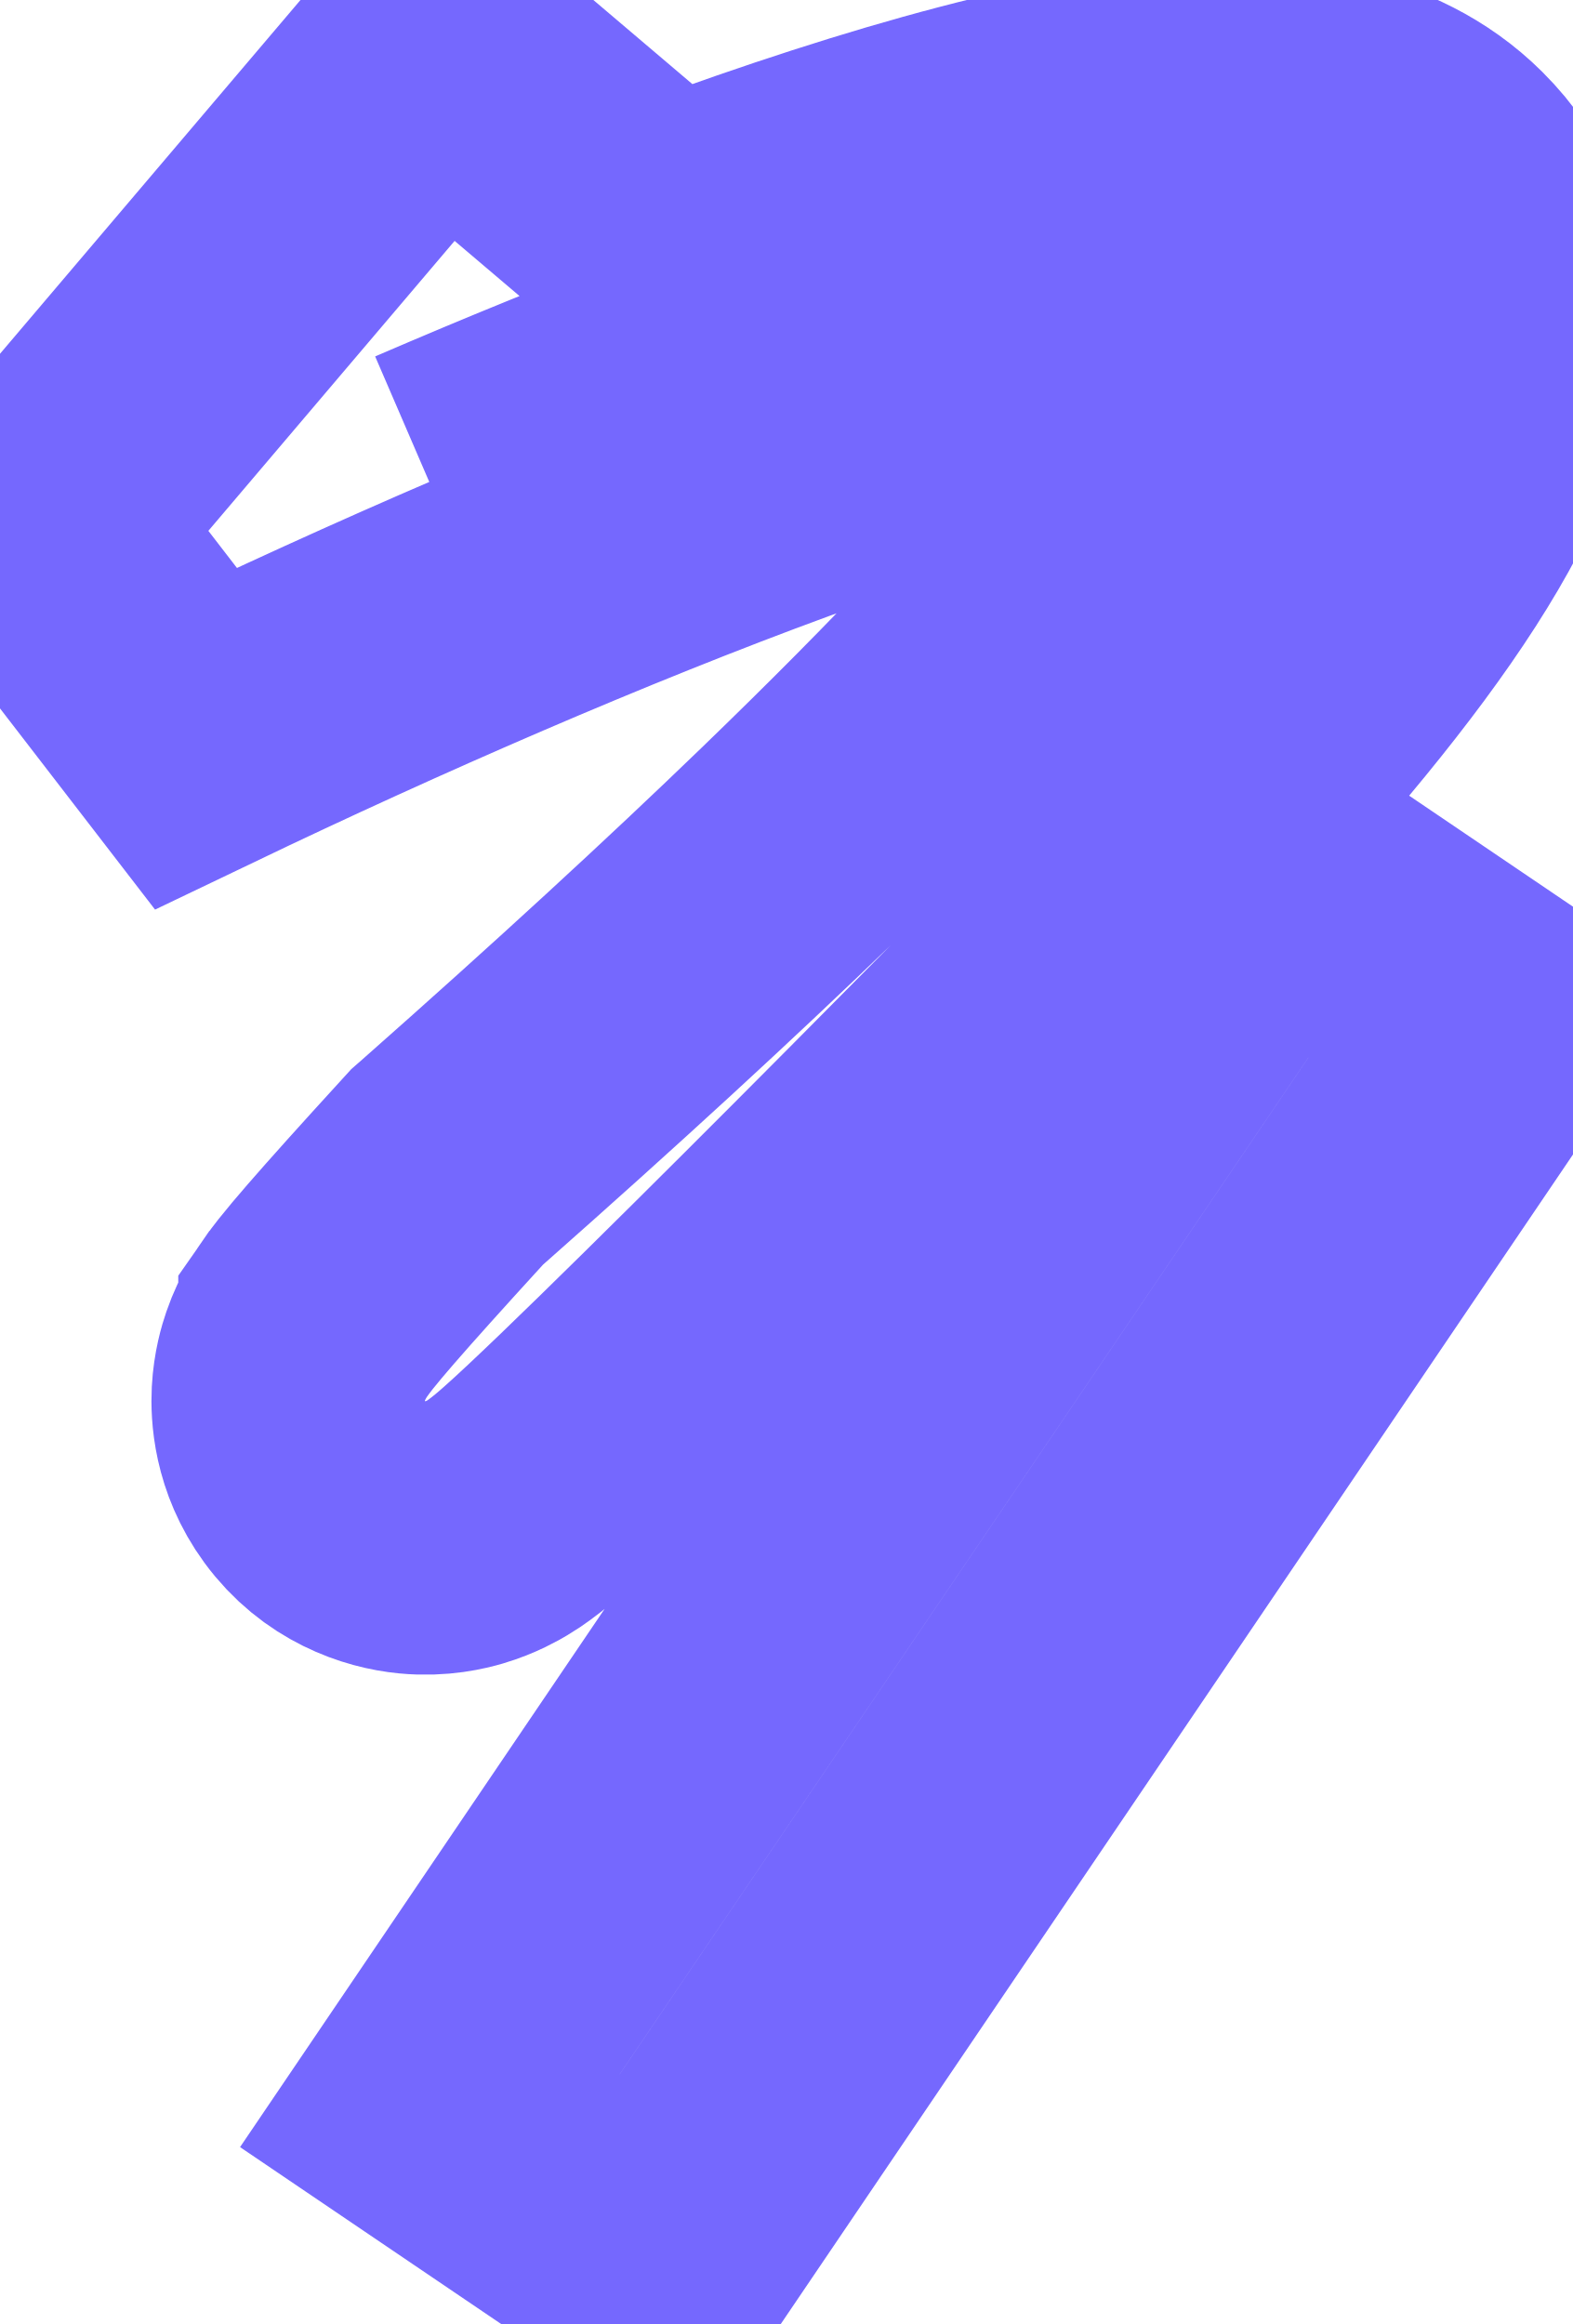
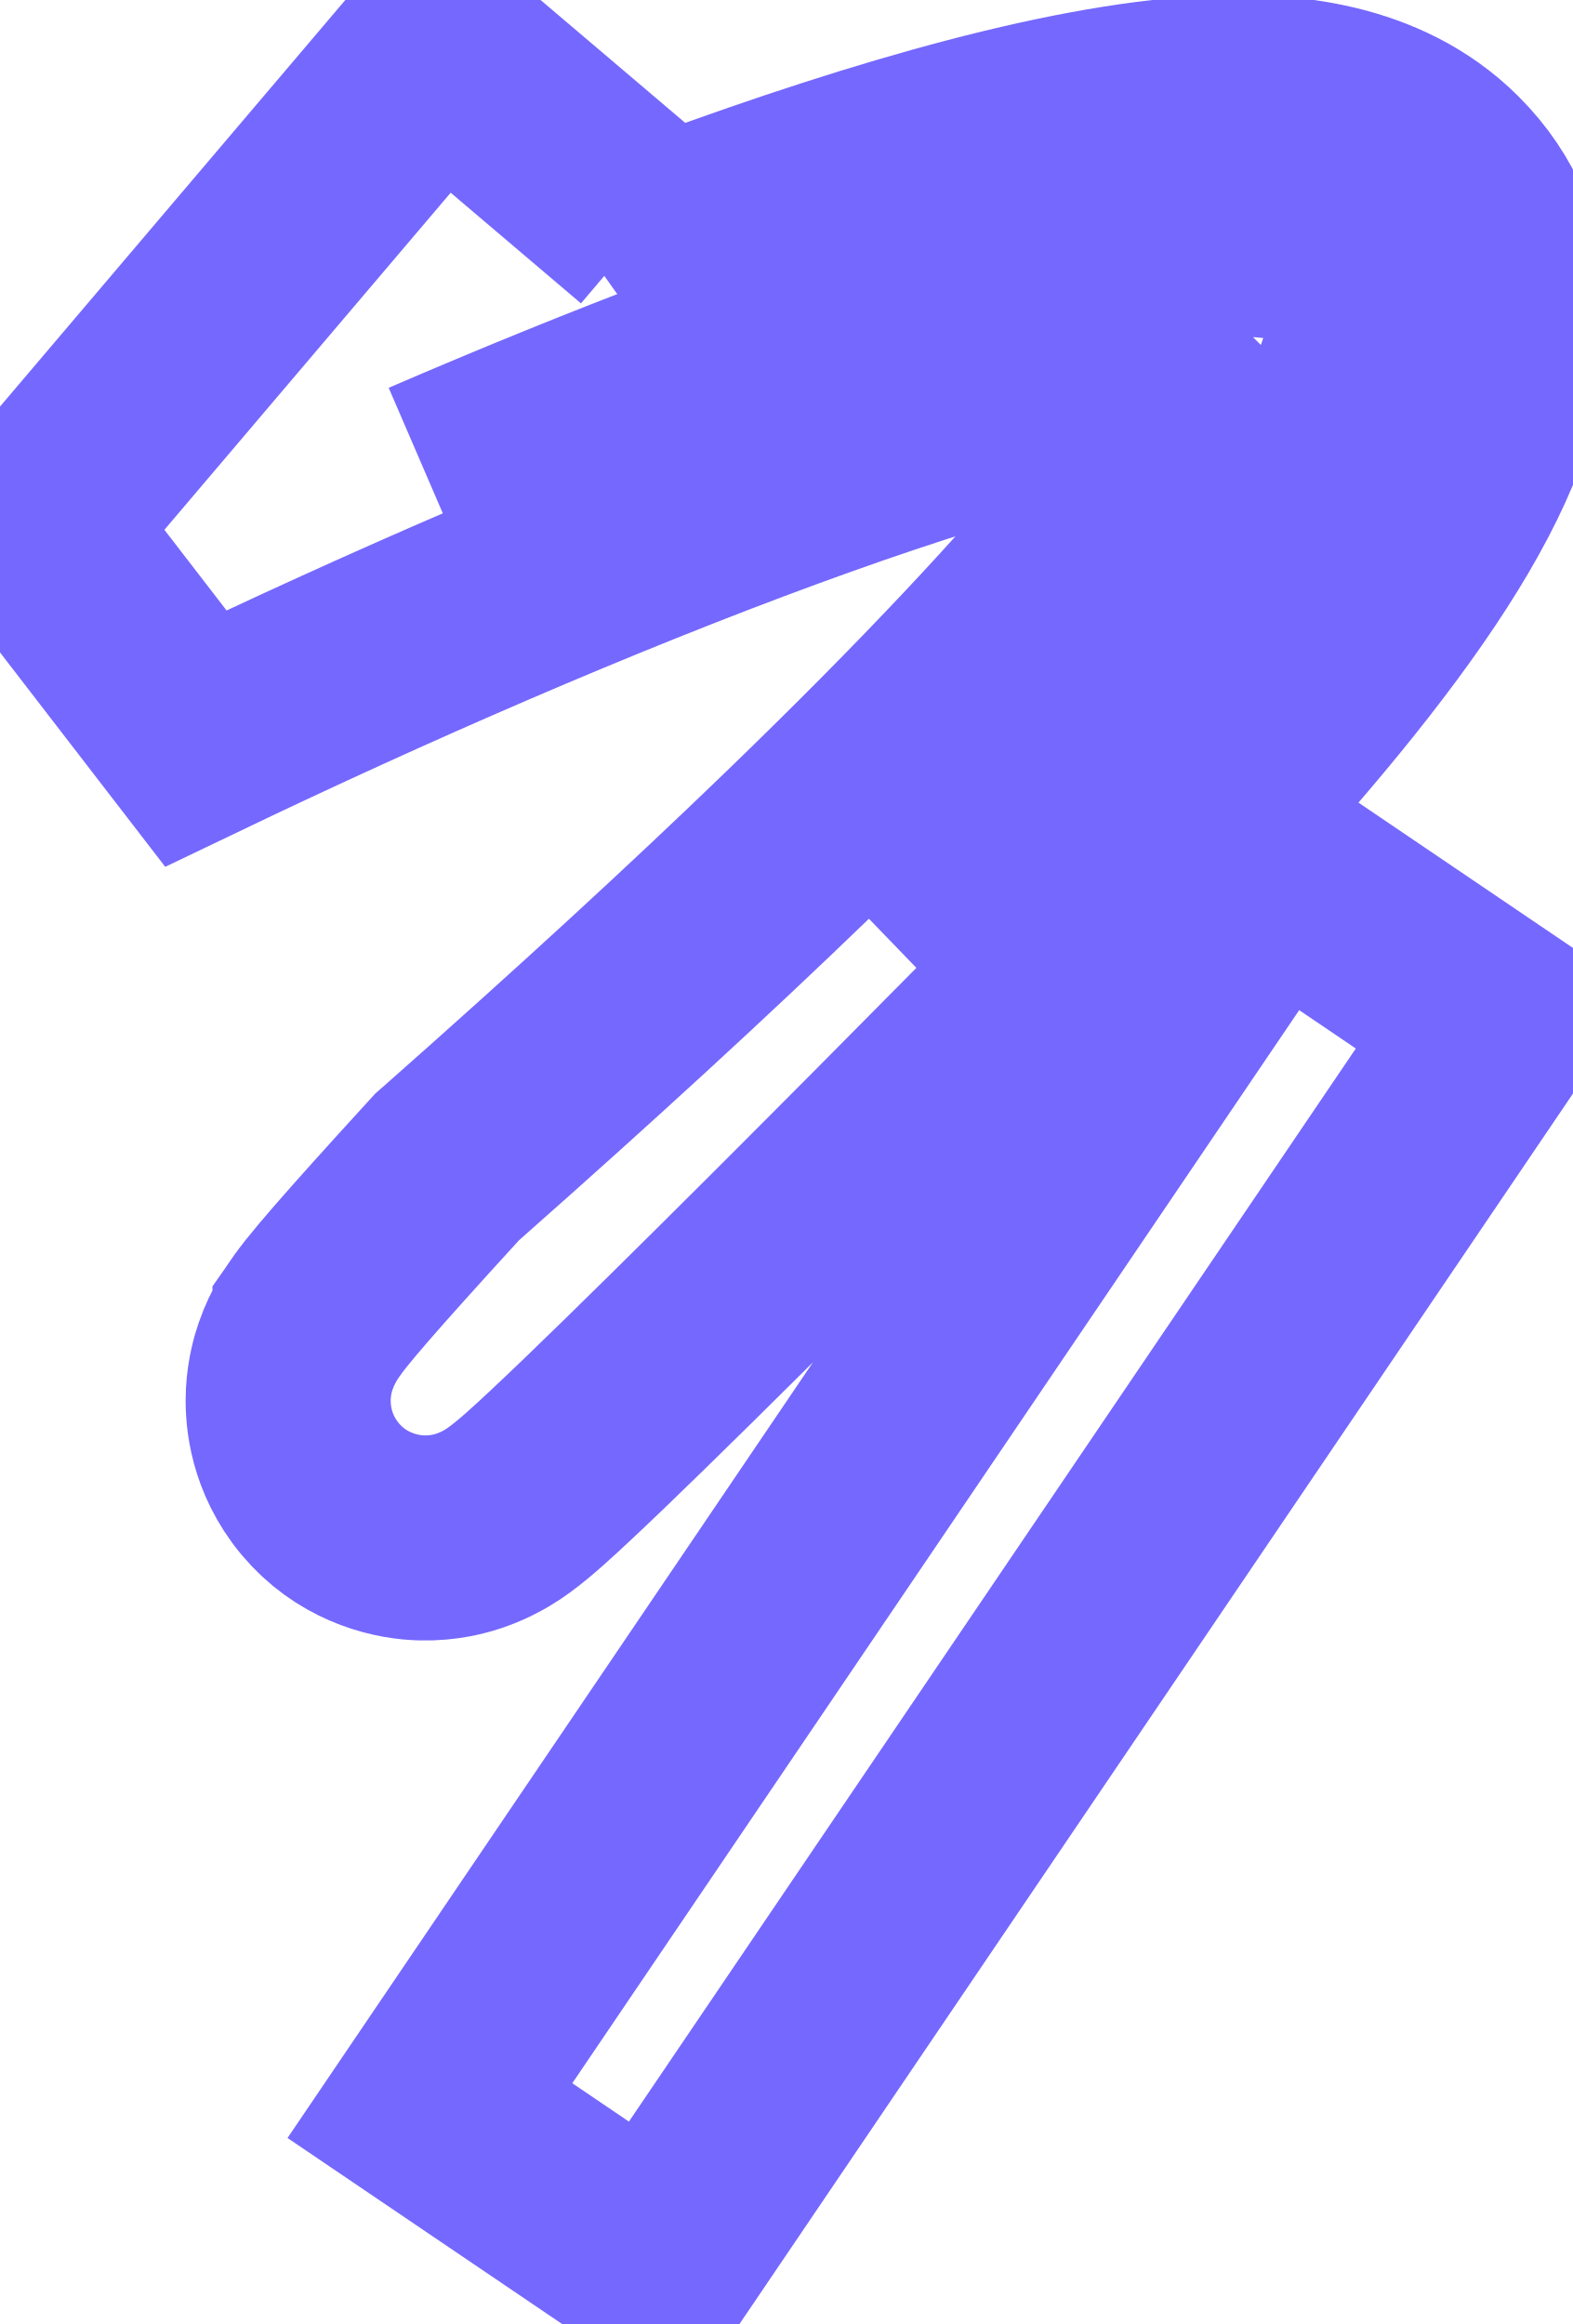
<svg xmlns="http://www.w3.org/2000/svg" width="23" height="34" viewBox="0 0 23 34" fill="none">
-   <path d="M6.28 7.051C16.701 2.557 27.486 -0.142 13.059 13.801M0.476 7.705L2.864 10.804C5.624 9.481 8.683 8.145 11.453 7.13C14.123 6.152 16.321 5.55 17.705 5.443C17.424 5.95 16.952 6.645 16.207 7.555C15.166 8.829 13.679 10.421 11.652 12.379C10.238 13.745 8.57 15.28 6.622 17.001L6.542 17.071L6.47 17.15C5.872 17.804 5.434 18.292 5.137 18.634C4.99 18.803 4.864 18.953 4.766 19.076C4.719 19.136 4.662 19.21 4.608 19.288C4.608 19.289 4.607 19.29 4.606 19.291C4.585 19.321 4.426 19.545 4.325 19.84C4.292 19.935 4.232 20.133 4.218 20.391C4.206 20.633 4.224 21.162 4.603 21.68C5.026 22.258 5.622 22.452 6.031 22.491C6.392 22.526 6.673 22.453 6.793 22.418C7.042 22.344 7.221 22.238 7.271 22.208L7.271 22.208C7.348 22.162 7.41 22.119 7.449 22.09C7.586 21.991 7.726 21.87 7.825 21.782C8.051 21.582 8.361 21.289 8.716 20.948C10.141 19.577 12.61 17.1 14.448 15.239C16.531 13.226 18.132 11.521 19.304 10.087C20.456 8.679 21.29 7.418 21.711 6.305C22.118 5.229 22.342 3.654 21.15 2.468C20.169 1.492 18.766 1.4 17.83 1.431C15.769 1.5 12.928 2.329 10.077 3.374C9.75 3.494 9.42 3.617 9.088 3.745L9.47 3.295L6.421 0.705L0.476 7.705ZM18.044 4.646C18.044 4.646 18.044 4.651 18.041 4.661C18.042 4.652 18.043 4.647 18.044 4.646ZM18.605 12.695L6.289 30.878L9.601 33.122L21.917 14.939L18.605 12.695Z" stroke="#7568FE" stroke-width="4" />
+   <path d="M6.28 7.051C16.701 2.557 27.486 -0.142 13.059 13.801M0.476 7.705L2.864 10.804C5.624 9.481 8.683 8.145 11.453 7.13C14.123 6.152 16.321 5.55 17.705 5.443C17.424 5.95 16.952 6.645 16.207 7.555C15.166 8.829 13.679 10.421 11.652 12.379C10.238 13.745 8.57 15.28 6.622 17.001L6.542 17.071L6.47 17.15C5.872 17.804 5.434 18.292 5.137 18.634C4.99 18.803 4.864 18.953 4.766 19.076C4.719 19.136 4.662 19.21 4.608 19.288C4.608 19.289 4.607 19.29 4.606 19.291C4.585 19.321 4.426 19.545 4.325 19.84C4.292 19.935 4.232 20.133 4.218 20.391C4.206 20.633 4.224 21.162 4.603 21.68C5.026 22.258 5.622 22.452 6.031 22.491C6.392 22.526 6.673 22.453 6.793 22.418C7.042 22.344 7.221 22.238 7.271 22.208L7.271 22.208C7.348 22.162 7.41 22.119 7.449 22.09C7.586 21.991 7.726 21.87 7.825 21.782C8.051 21.582 8.361 21.289 8.716 20.948C10.141 19.577 12.61 17.1 14.448 15.239C16.531 13.226 18.132 11.521 19.304 10.087C20.456 8.679 21.29 7.418 21.711 6.305C22.118 5.229 22.342 3.654 21.15 2.468C20.169 1.492 18.766 1.4 17.83 1.431C15.769 1.5 12.928 2.329 10.077 3.374C9.75 3.494 9.42 3.617 9.088 3.745L9.47 3.295L6.421 0.705L0.476 7.705ZM18.044 4.646C18.044 4.646 18.044 4.651 18.041 4.661C18.042 4.652 18.043 4.647 18.044 4.646ZM18.605 12.695L6.289 30.878L9.601 33.122L21.917 14.939L18.605 12.695Z" stroke="#7568FE" stroke-width="3" />
</svg>
